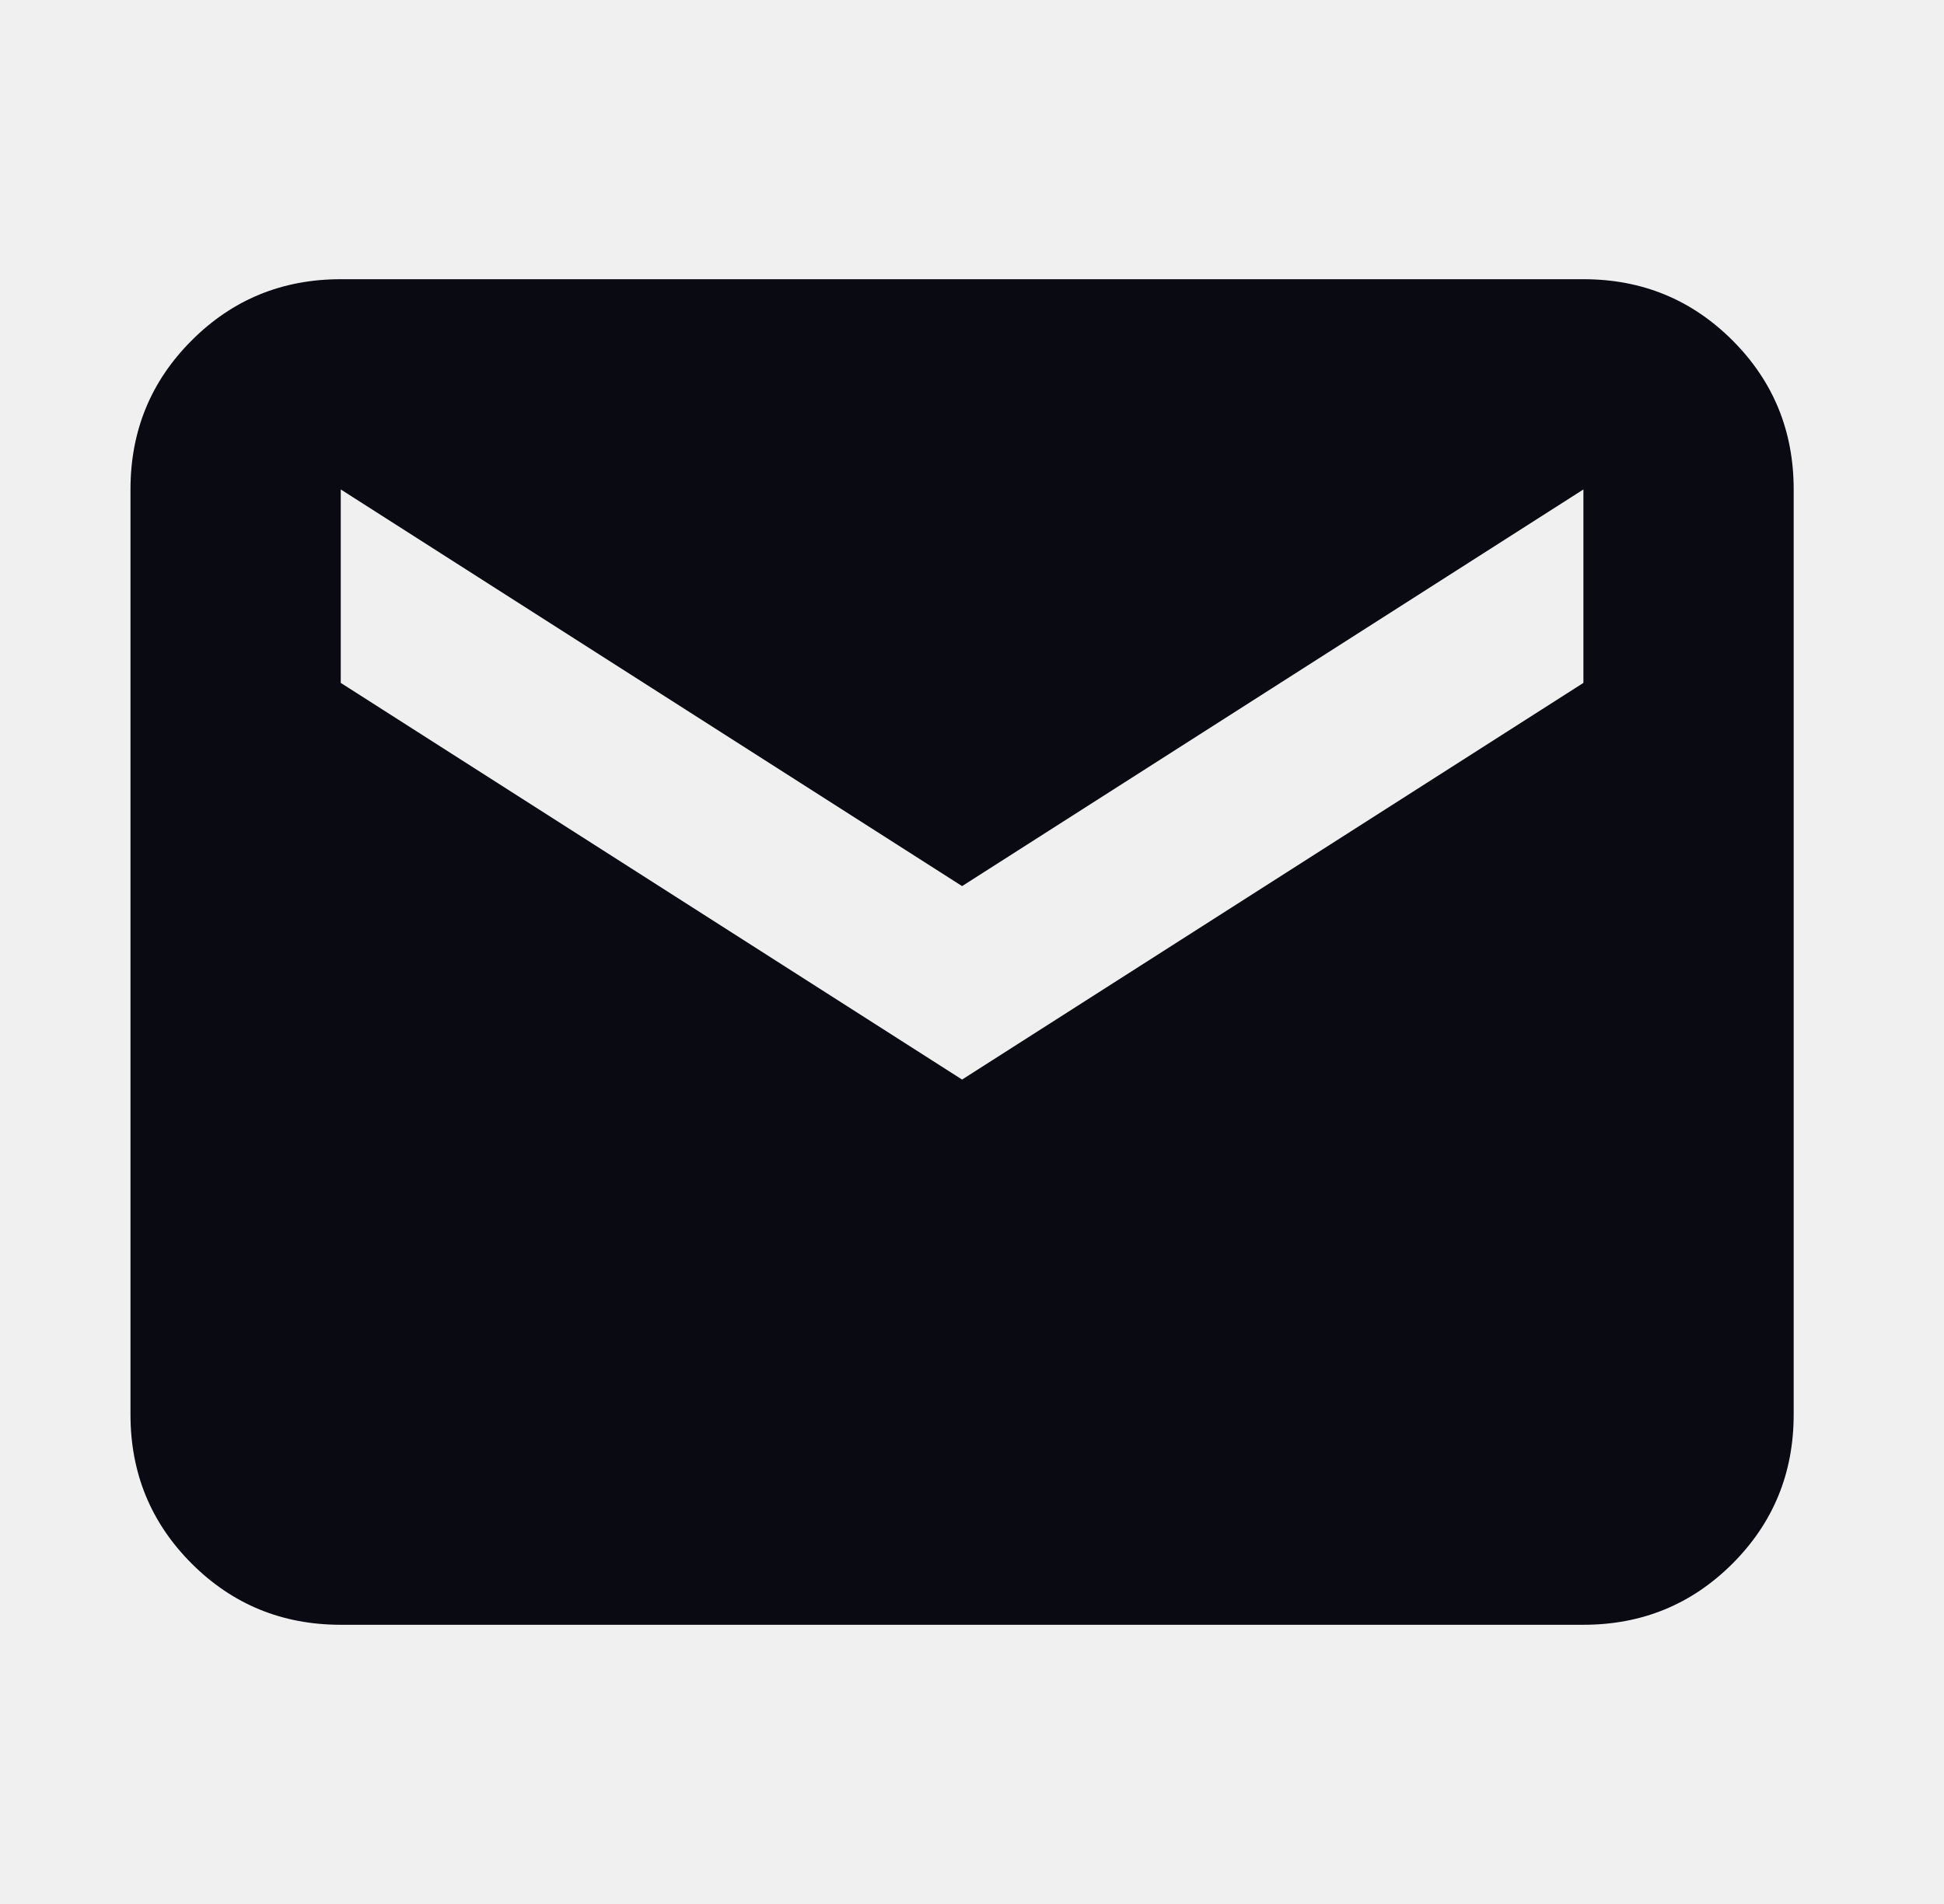
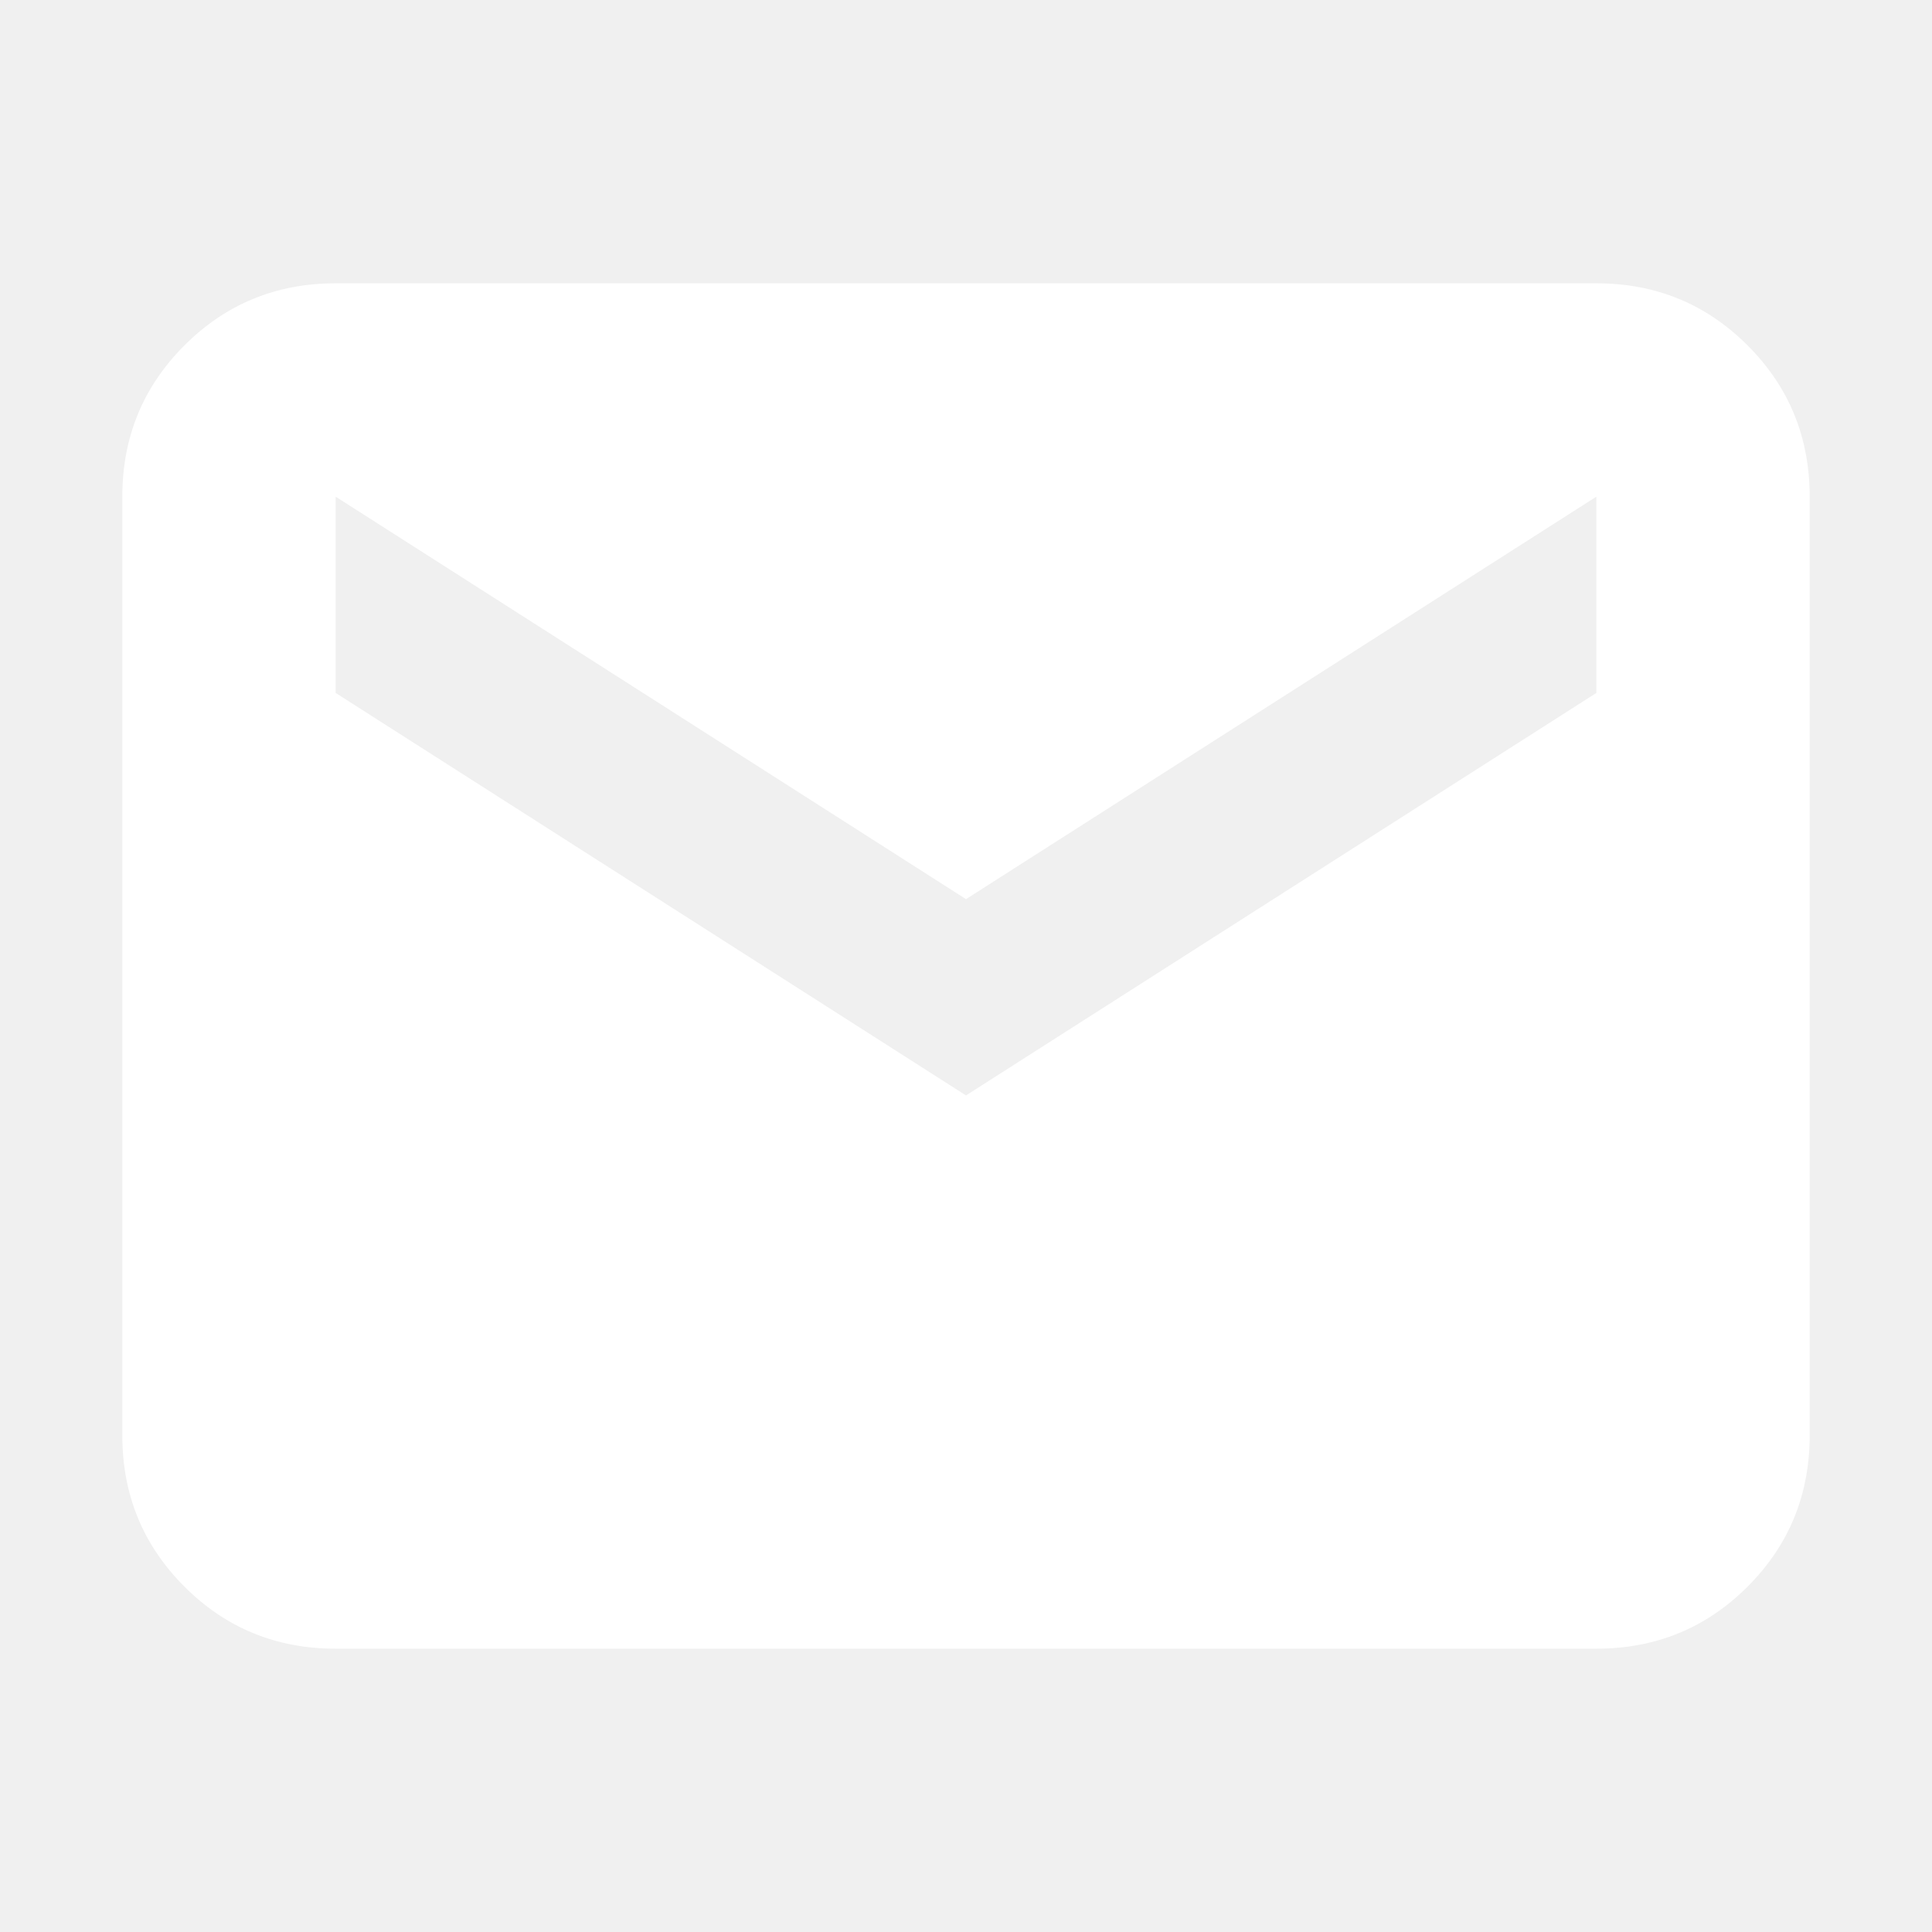
- <svg xmlns="http://www.w3.org/2000/svg" width="49" height="48" viewBox="0 0 49 48" fill="none">
-   <mask id="mask0_998_702" style="mask-type:alpha" maskUnits="userSpaceOnUse" x="0" y="0" width="49" height="48">
-     <rect x="0.25" width="48" height="48" fill="#D9D9D9" />
+ <svg xmlns="http://www.w3.org/2000/svg" width="48" height="48" viewBox="0 0 48 48" fill="none">
+   <mask id="mask0_998_702" style="mask-type:alpha" maskUnits="userSpaceOnUse" x="0" y="0" width="48" height="48">
+     <rect width="48" height="48" fill="#D9D9D9" />
  </mask>
  <g mask="url(#mask0_998_702)">
-     <path d="M8.589 40.961C7.112 40.961 5.86 40.447 4.832 39.419C3.803 38.39 3.289 37.138 3.289 35.661V12.339C3.289 10.862 3.803 9.61 4.832 8.582C5.86 7.553 7.112 7.039 8.589 7.039H39.911C41.388 7.039 42.64 7.553 43.669 8.582C44.697 9.61 45.211 10.862 45.211 12.339V35.661C45.211 37.138 44.697 38.39 43.669 39.419C42.64 40.447 41.388 40.961 39.911 40.961H8.589ZM24.25 27.216L39.911 17.216V12.339L24.25 22.339L8.589 12.339V17.216L24.25 27.216Z" fill="#090A12" />
+     <path d="M8.339 40.961C6.862 40.961 5.61 40.447 4.582 39.419C3.553 38.39 3.039 37.138 3.039 35.661V12.339C3.039 10.862 3.553 9.61 4.582 8.582C5.61 7.553 6.862 7.039 8.339 7.039H39.661C41.138 7.039 42.39 7.553 43.419 8.582C44.447 9.61 44.961 10.862 44.961 12.339V35.661C44.961 37.138 44.447 38.39 43.419 39.419C42.39 40.447 41.138 40.961 39.661 40.961H8.339ZM24 27.216L39.661 17.216V12.339L24 22.339L8.339 12.339V17.216L24 27.216Z" fill="white" />
  </g>
</svg>
